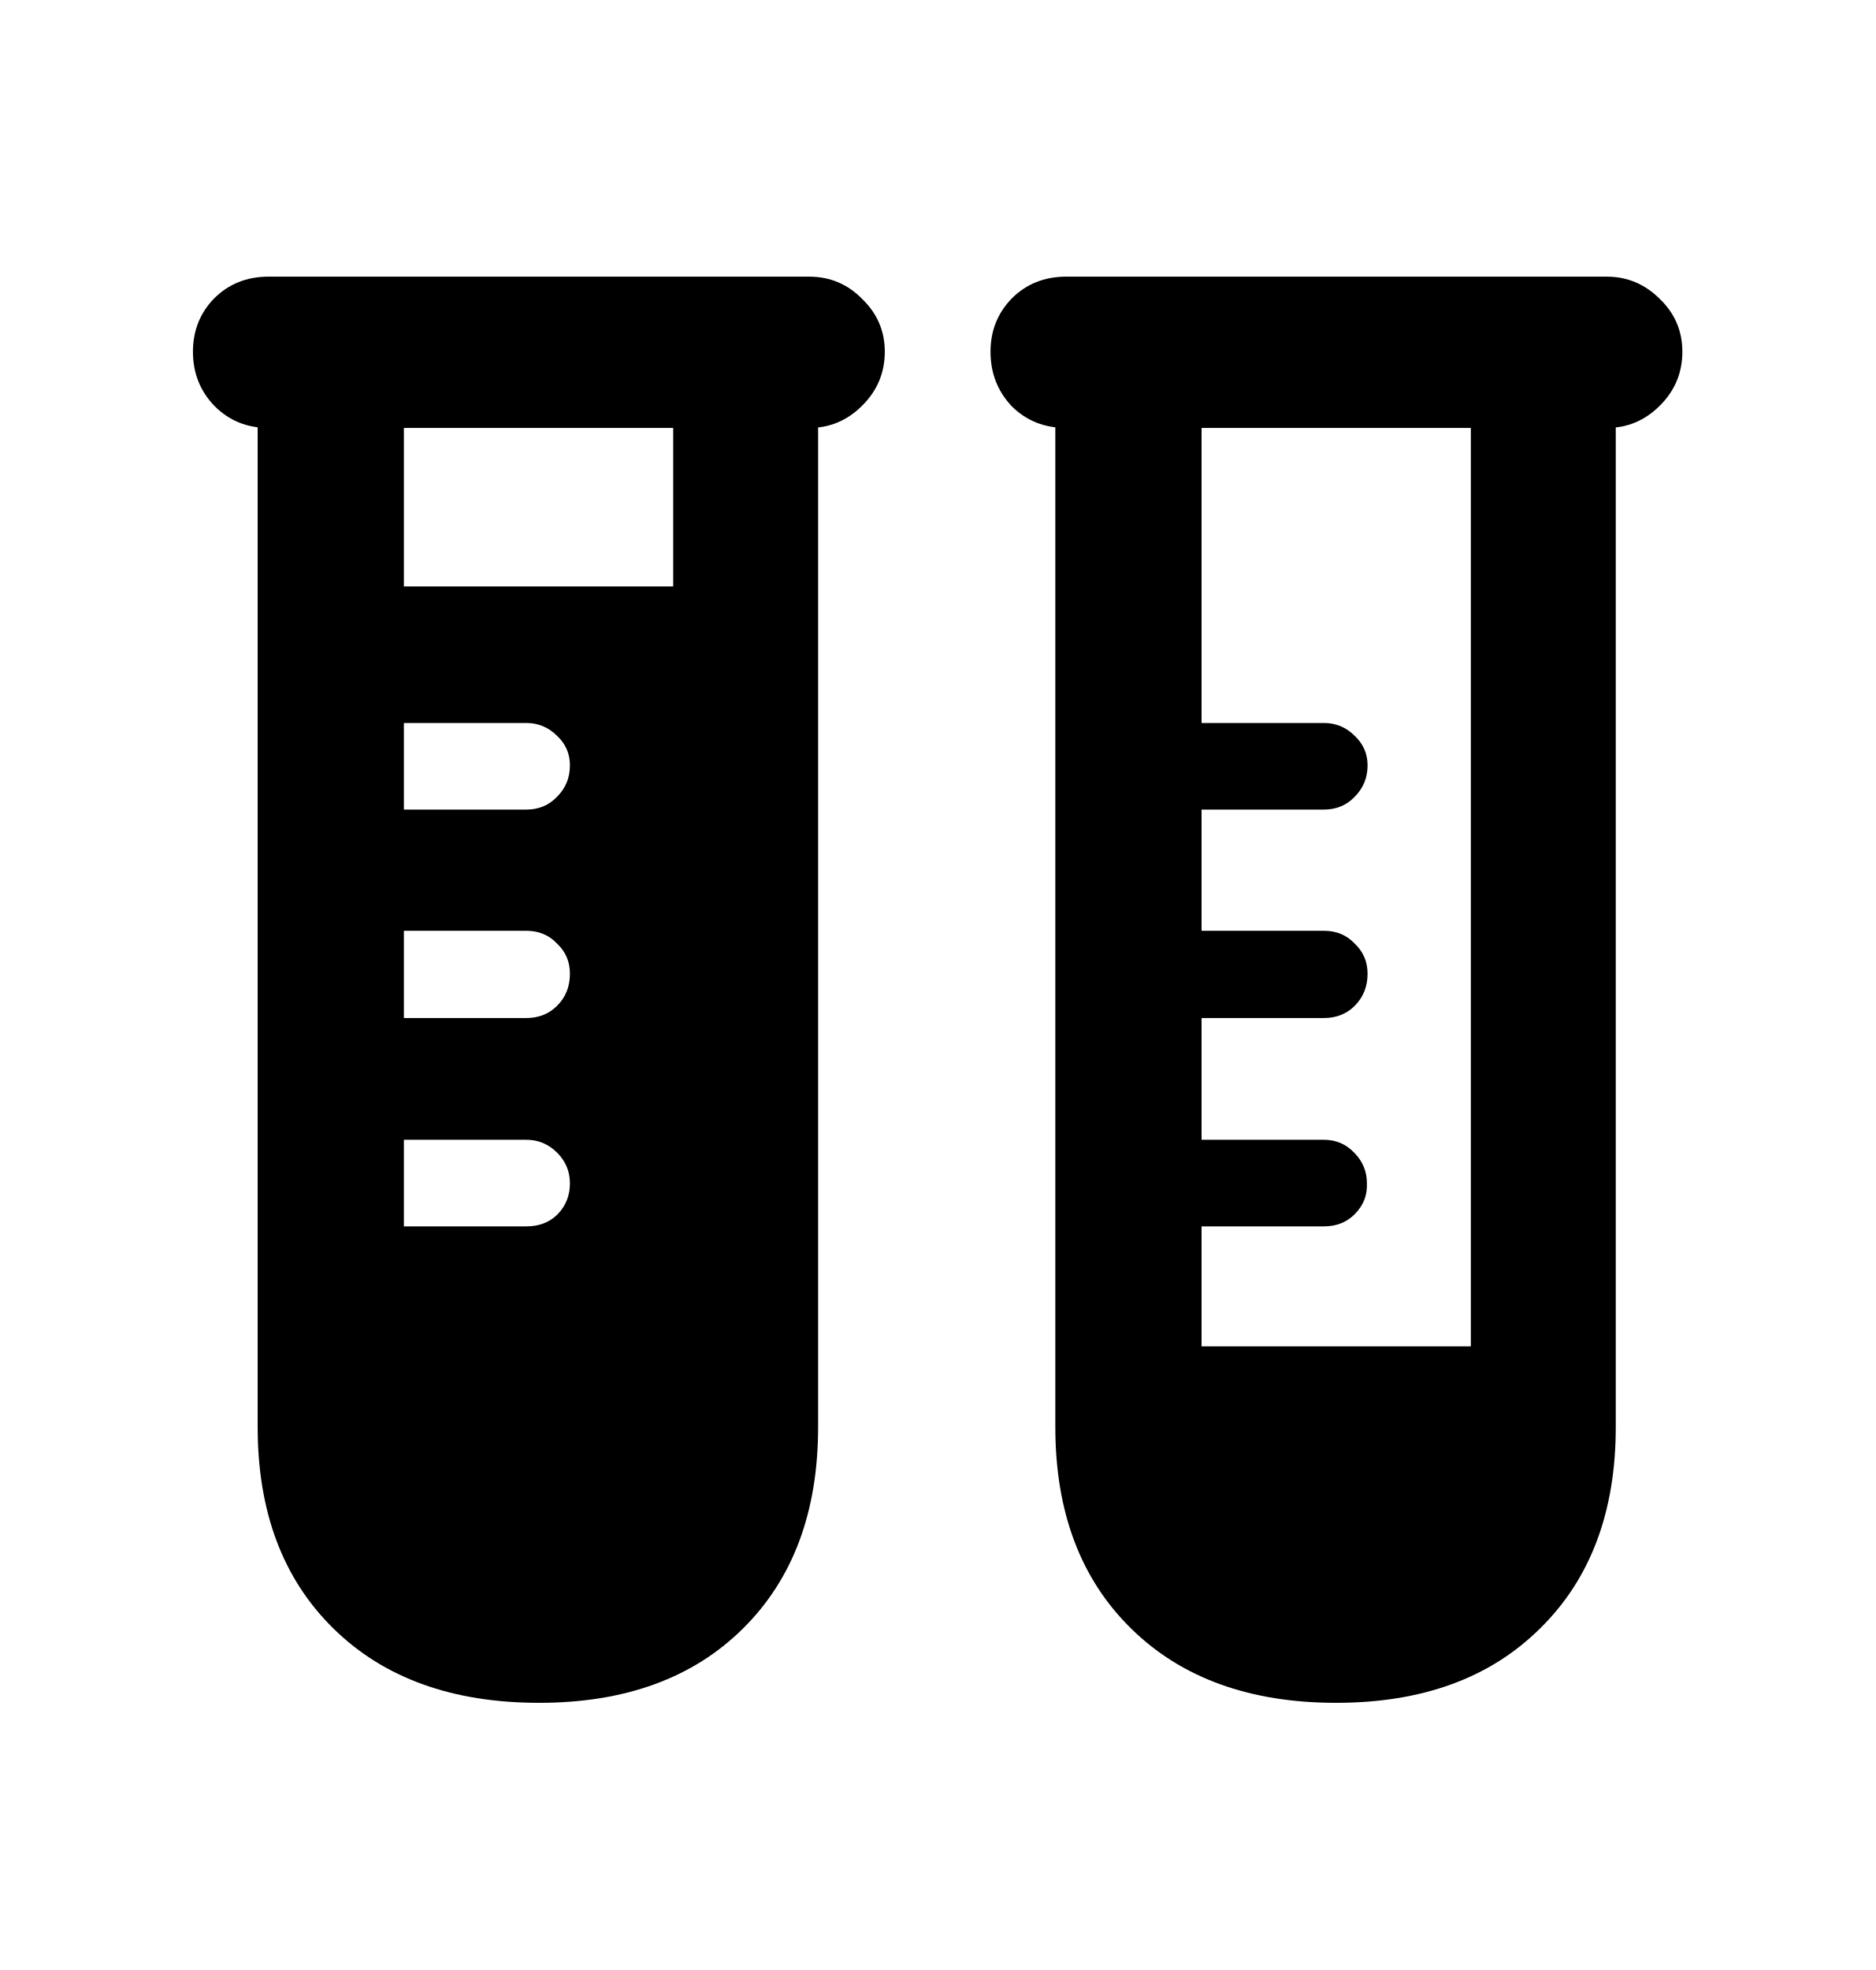
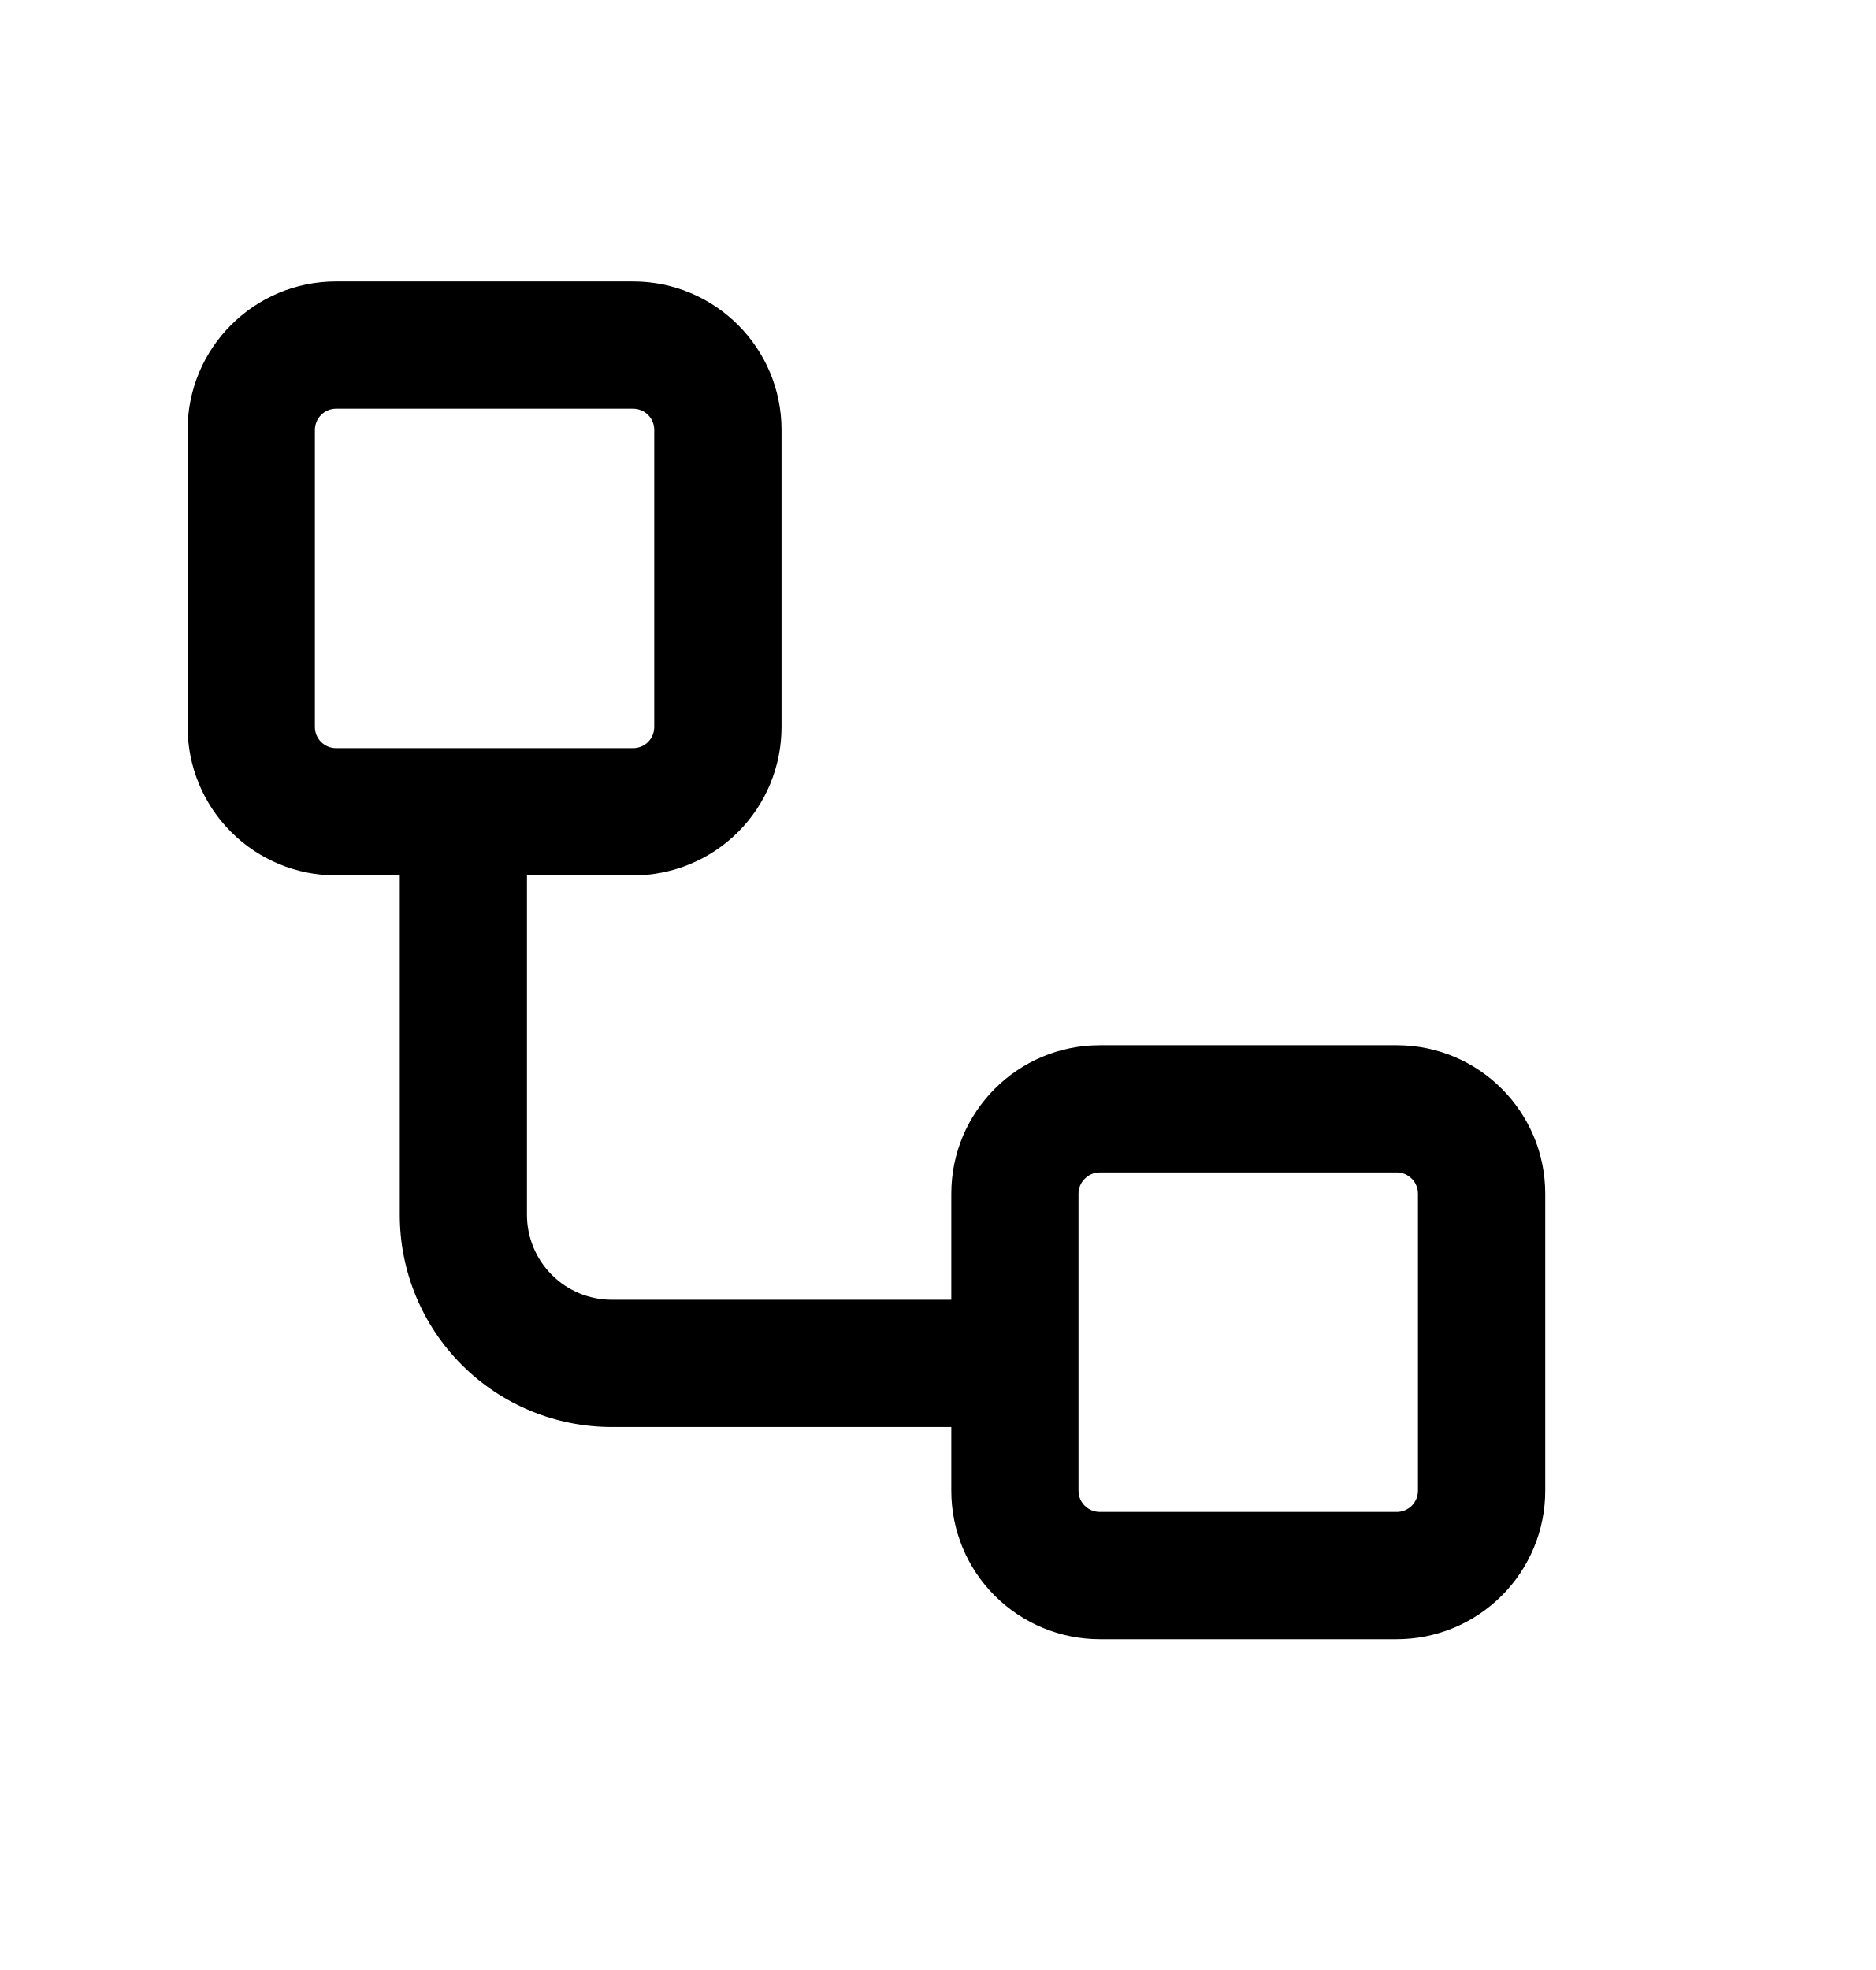
<svg xmlns="http://www.w3.org/2000/svg" width="20" height="21" viewBox="0 0 20 21" fill="none">
-   <path d="M2.863 4.562H8.626C8.845 4.562 9.034 4.483 9.193 4.323C9.353 4.164 9.433 3.972 9.433 3.749C9.433 3.53 9.353 3.343 9.193 3.188C9.038 3.029 8.849 2.949 8.626 2.949H2.863C2.631 2.949 2.437 3.027 2.282 3.182C2.132 3.337 2.057 3.526 2.057 3.749C2.057 3.977 2.134 4.171 2.289 4.33C2.444 4.485 2.635 4.562 2.863 4.562ZM5.748 18.152C6.664 18.152 7.389 17.888 7.922 17.359C8.455 16.831 8.722 16.115 8.722 15.213V3.585H7.177V15.213C7.177 15.641 7.047 15.981 6.787 16.231C6.527 16.487 6.181 16.614 5.748 16.614C5.306 16.614 4.955 16.487 4.695 16.231C4.436 15.981 4.306 15.641 4.306 15.213V3.585H2.747V15.213C2.747 16.115 3.016 16.831 3.554 17.359C4.091 17.888 4.823 18.152 5.748 18.152ZM7.546 6.251H3.937V15.213C3.937 15.746 4.103 16.174 4.436 16.498C4.768 16.822 5.206 16.983 5.748 16.983C6.286 16.983 6.719 16.822 7.047 16.498C7.38 16.174 7.546 15.746 7.546 15.213V6.251ZM4.306 8.63V7.707H5.611C5.739 7.707 5.848 7.753 5.939 7.844C6.031 7.93 6.076 8.035 6.076 8.158C6.076 8.29 6.031 8.402 5.939 8.493C5.853 8.584 5.743 8.63 5.611 8.63H4.306ZM4.306 10.852V9.922H5.611C5.743 9.922 5.853 9.967 5.939 10.059C6.031 10.145 6.076 10.252 6.076 10.38C6.076 10.517 6.031 10.63 5.939 10.722C5.853 10.808 5.743 10.852 5.611 10.852H4.306ZM4.306 13.073V12.15H5.611C5.739 12.15 5.848 12.196 5.939 12.287C6.031 12.378 6.076 12.488 6.076 12.615C6.076 12.743 6.033 12.852 5.946 12.943C5.86 13.03 5.748 13.073 5.611 13.073H4.306ZM11.367 4.562H17.13C17.349 4.562 17.538 4.483 17.697 4.323C17.857 4.164 17.936 3.972 17.936 3.749C17.936 3.53 17.857 3.343 17.697 3.188C17.538 3.029 17.349 2.949 17.13 2.949H11.367C11.135 2.949 10.941 3.027 10.786 3.182C10.636 3.337 10.56 3.526 10.56 3.749C10.56 3.977 10.636 4.171 10.786 4.33C10.941 4.485 11.135 4.562 11.367 4.562ZM14.245 18.152C15.161 18.152 15.886 17.888 16.419 17.359C16.957 16.831 17.226 16.115 17.226 15.213V3.585H15.681V15.213C15.681 15.641 15.551 15.981 15.291 16.231C15.031 16.487 14.683 16.614 14.245 16.614C13.808 16.614 13.459 16.487 13.199 16.231C12.94 15.981 12.81 15.641 12.81 15.213V3.585H11.251V15.213C11.251 16.115 11.52 16.831 12.058 17.359C12.595 17.888 13.325 18.152 14.245 18.152ZM16.05 14.352H12.44V15.213C12.44 15.746 12.607 16.174 12.94 16.498C13.272 16.822 13.707 16.983 14.245 16.983C14.787 16.983 15.223 16.822 15.551 16.498C15.883 16.174 16.05 15.746 16.05 15.213V14.352ZM12.488 8.63H14.115C14.247 8.63 14.357 8.584 14.443 8.493C14.534 8.402 14.58 8.29 14.58 8.158C14.58 8.035 14.534 7.93 14.443 7.844C14.352 7.753 14.243 7.707 14.115 7.707H12.488V8.63ZM12.488 10.852H14.115C14.247 10.852 14.357 10.808 14.443 10.722C14.534 10.63 14.58 10.517 14.58 10.38C14.58 10.252 14.534 10.145 14.443 10.059C14.357 9.967 14.247 9.922 14.115 9.922H12.488V10.852ZM12.488 13.073H14.115C14.247 13.073 14.357 13.03 14.443 12.943C14.534 12.852 14.578 12.743 14.573 12.615C14.573 12.488 14.528 12.378 14.437 12.287C14.35 12.196 14.243 12.15 14.115 12.15H12.488V13.073Z" fill="black" />
+   <path fill-rule="evenodd" clip-rule="evenodd" d="M2 4.583C2 3.709 2.709 3 3.583 3H6.749C7.623 3 8.332 3.709 8.332 4.583V7.749C8.332 8.169 8.166 8.572 7.869 8.869C7.572 9.166 7.169 9.332 6.749 9.332H5.618V12.951C5.618 13.191 5.714 13.421 5.883 13.59C6.053 13.76 6.283 13.855 6.523 13.855H10.142V12.725C10.142 11.851 10.851 11.142 11.725 11.142H14.891C15.765 11.142 16.474 11.851 16.474 12.725V15.891C16.474 16.311 16.307 16.713 16.01 17.01C15.713 17.307 15.311 17.474 14.891 17.474H11.725C11.305 17.474 10.902 17.307 10.605 17.01C10.308 16.713 10.142 16.311 10.142 15.891V15.212H6.523C5.923 15.212 5.348 14.974 4.924 14.55C4.5 14.126 4.262 13.551 4.262 12.951V9.332H3.583C3.163 9.332 2.761 9.166 2.464 8.869C2.167 8.572 2 8.169 2 7.749V4.583ZM3.583 4.357C3.523 4.357 3.466 4.381 3.423 4.423C3.381 4.466 3.357 4.523 3.357 4.583V7.749C3.357 7.874 3.458 7.975 3.583 7.975H6.749C6.809 7.975 6.867 7.952 6.909 7.909C6.952 7.867 6.975 7.809 6.975 7.749V4.583C6.975 4.523 6.952 4.466 6.909 4.423C6.867 4.381 6.809 4.357 6.749 4.357H3.583ZM11.725 12.498C11.665 12.498 11.607 12.522 11.565 12.565C11.522 12.607 11.498 12.665 11.498 12.725V15.891C11.498 16.016 11.6 16.117 11.725 16.117H14.891C14.951 16.117 15.008 16.093 15.051 16.051C15.093 16.008 15.117 15.951 15.117 15.891V12.725C15.117 12.665 15.093 12.607 15.051 12.565C15.008 12.522 14.951 12.498 14.891 12.498H11.725Z" fill="black" />
</svg>
